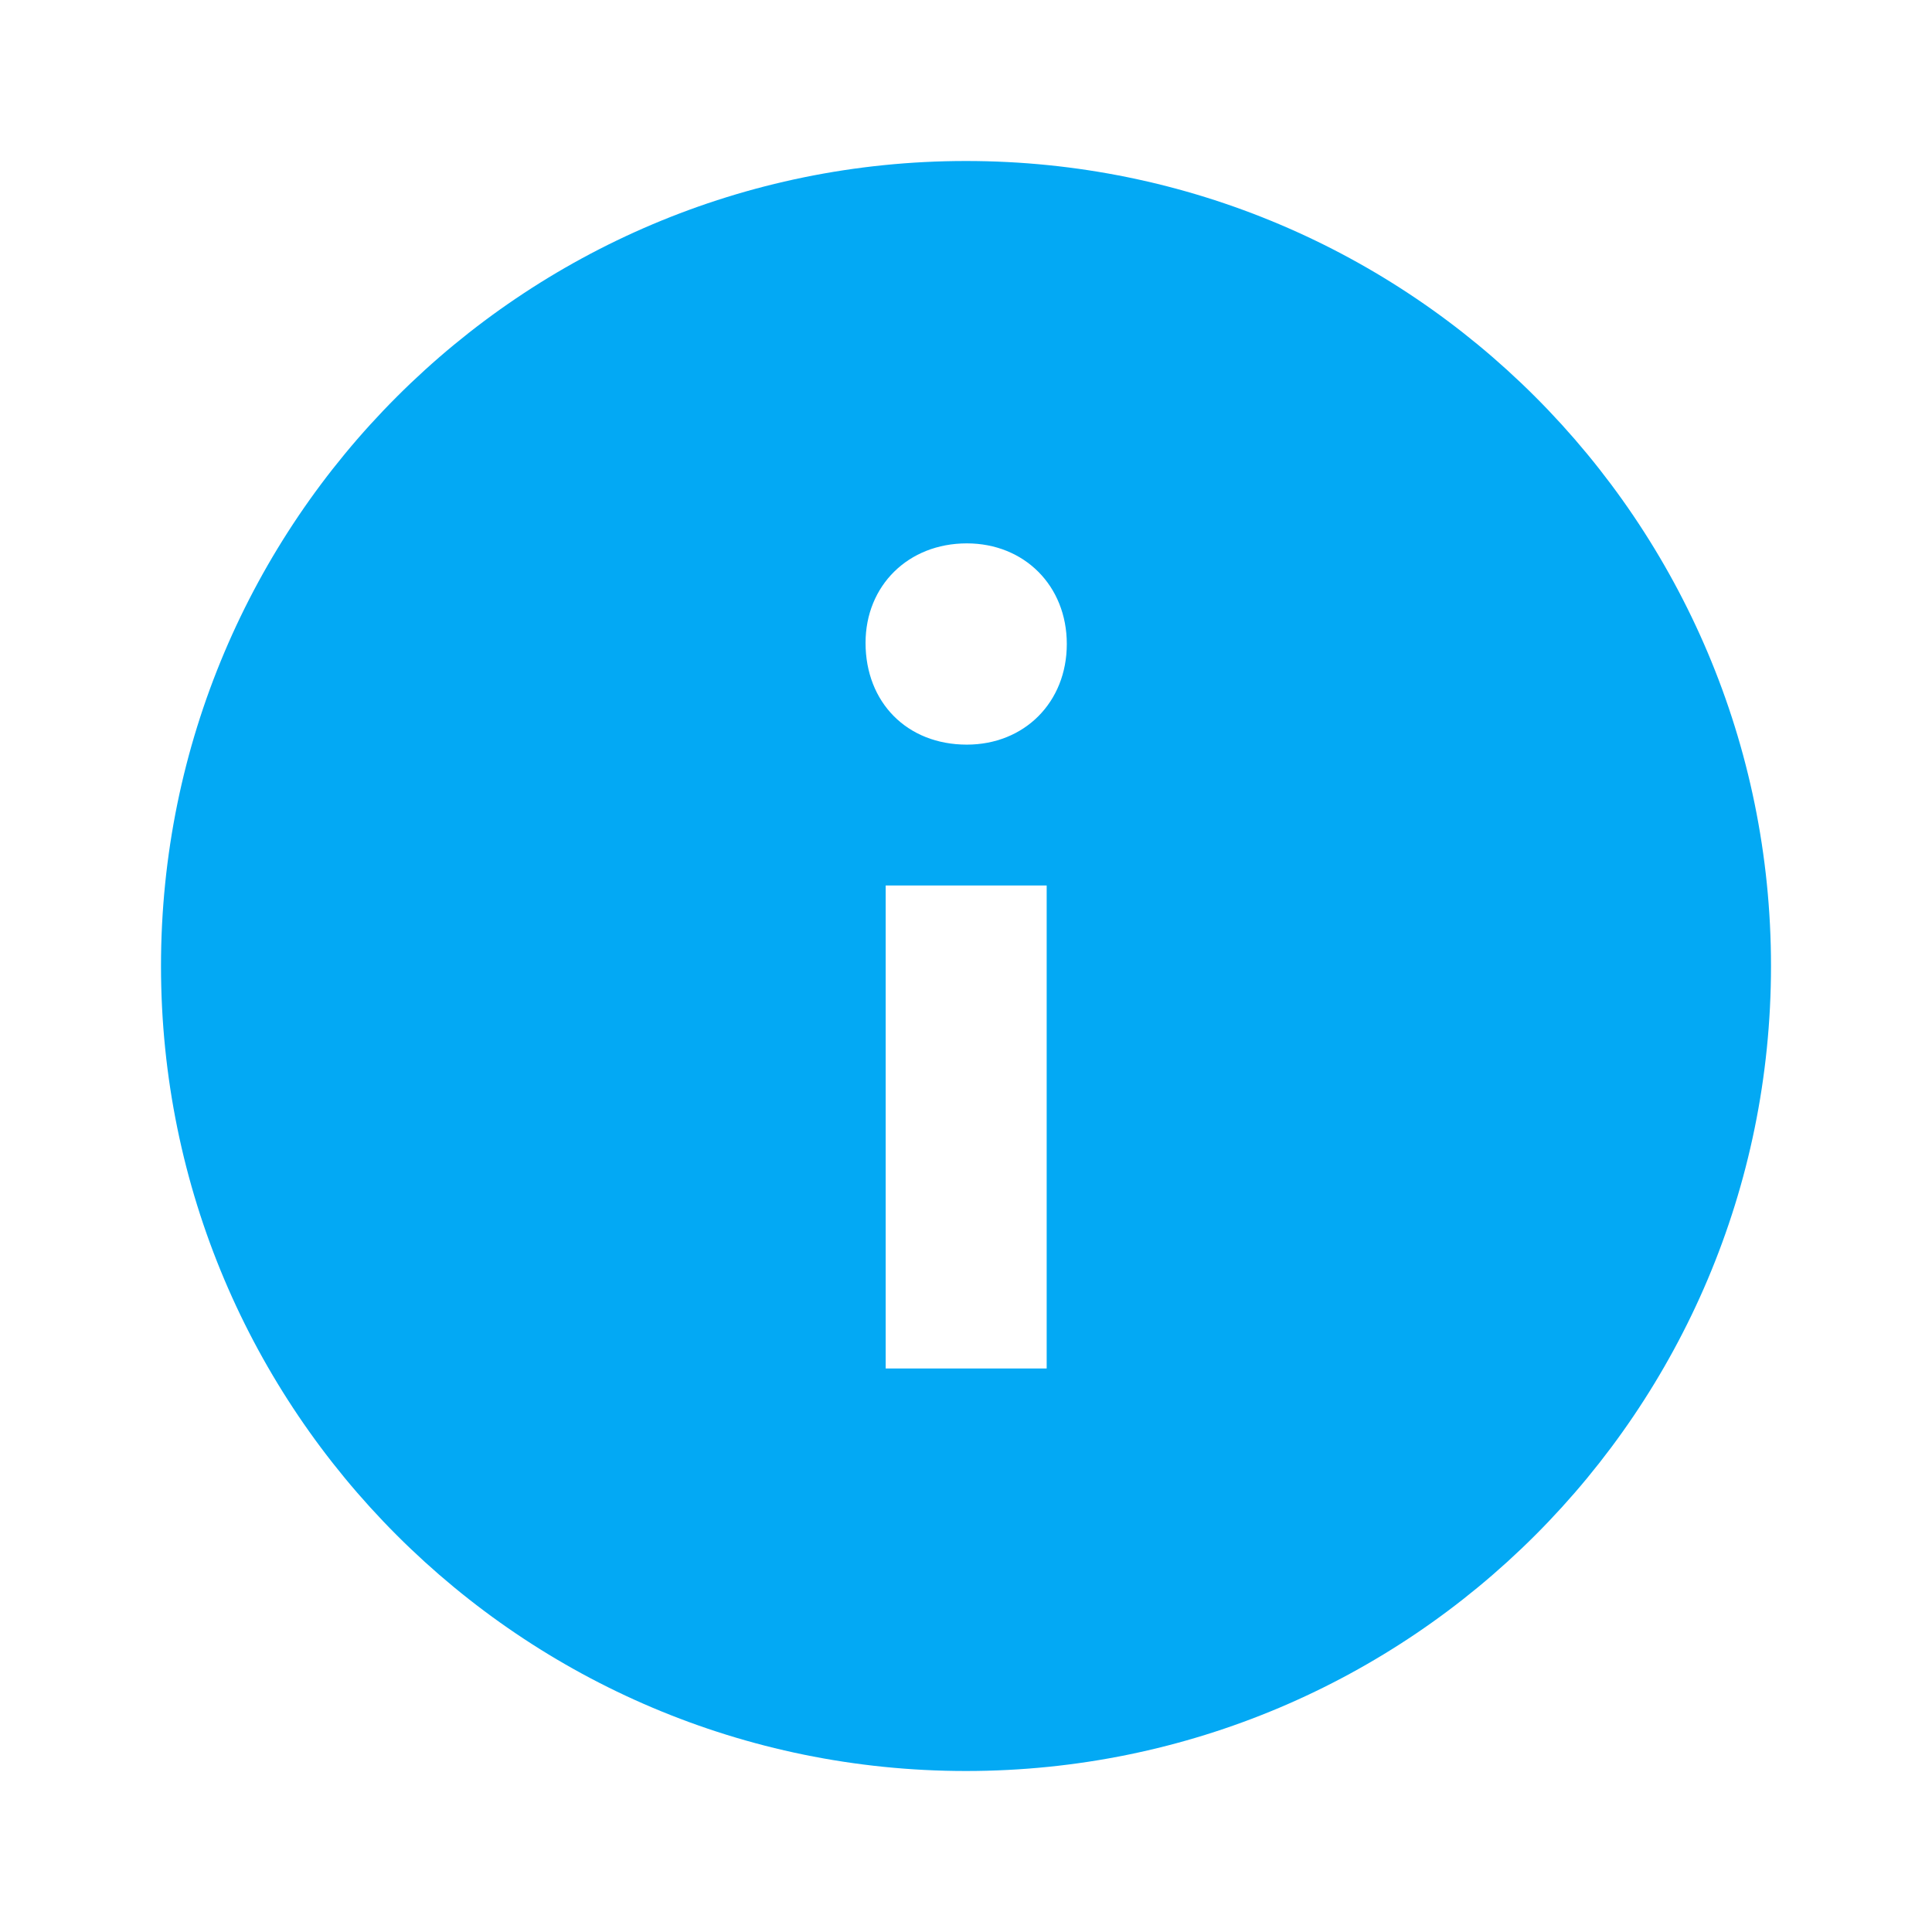
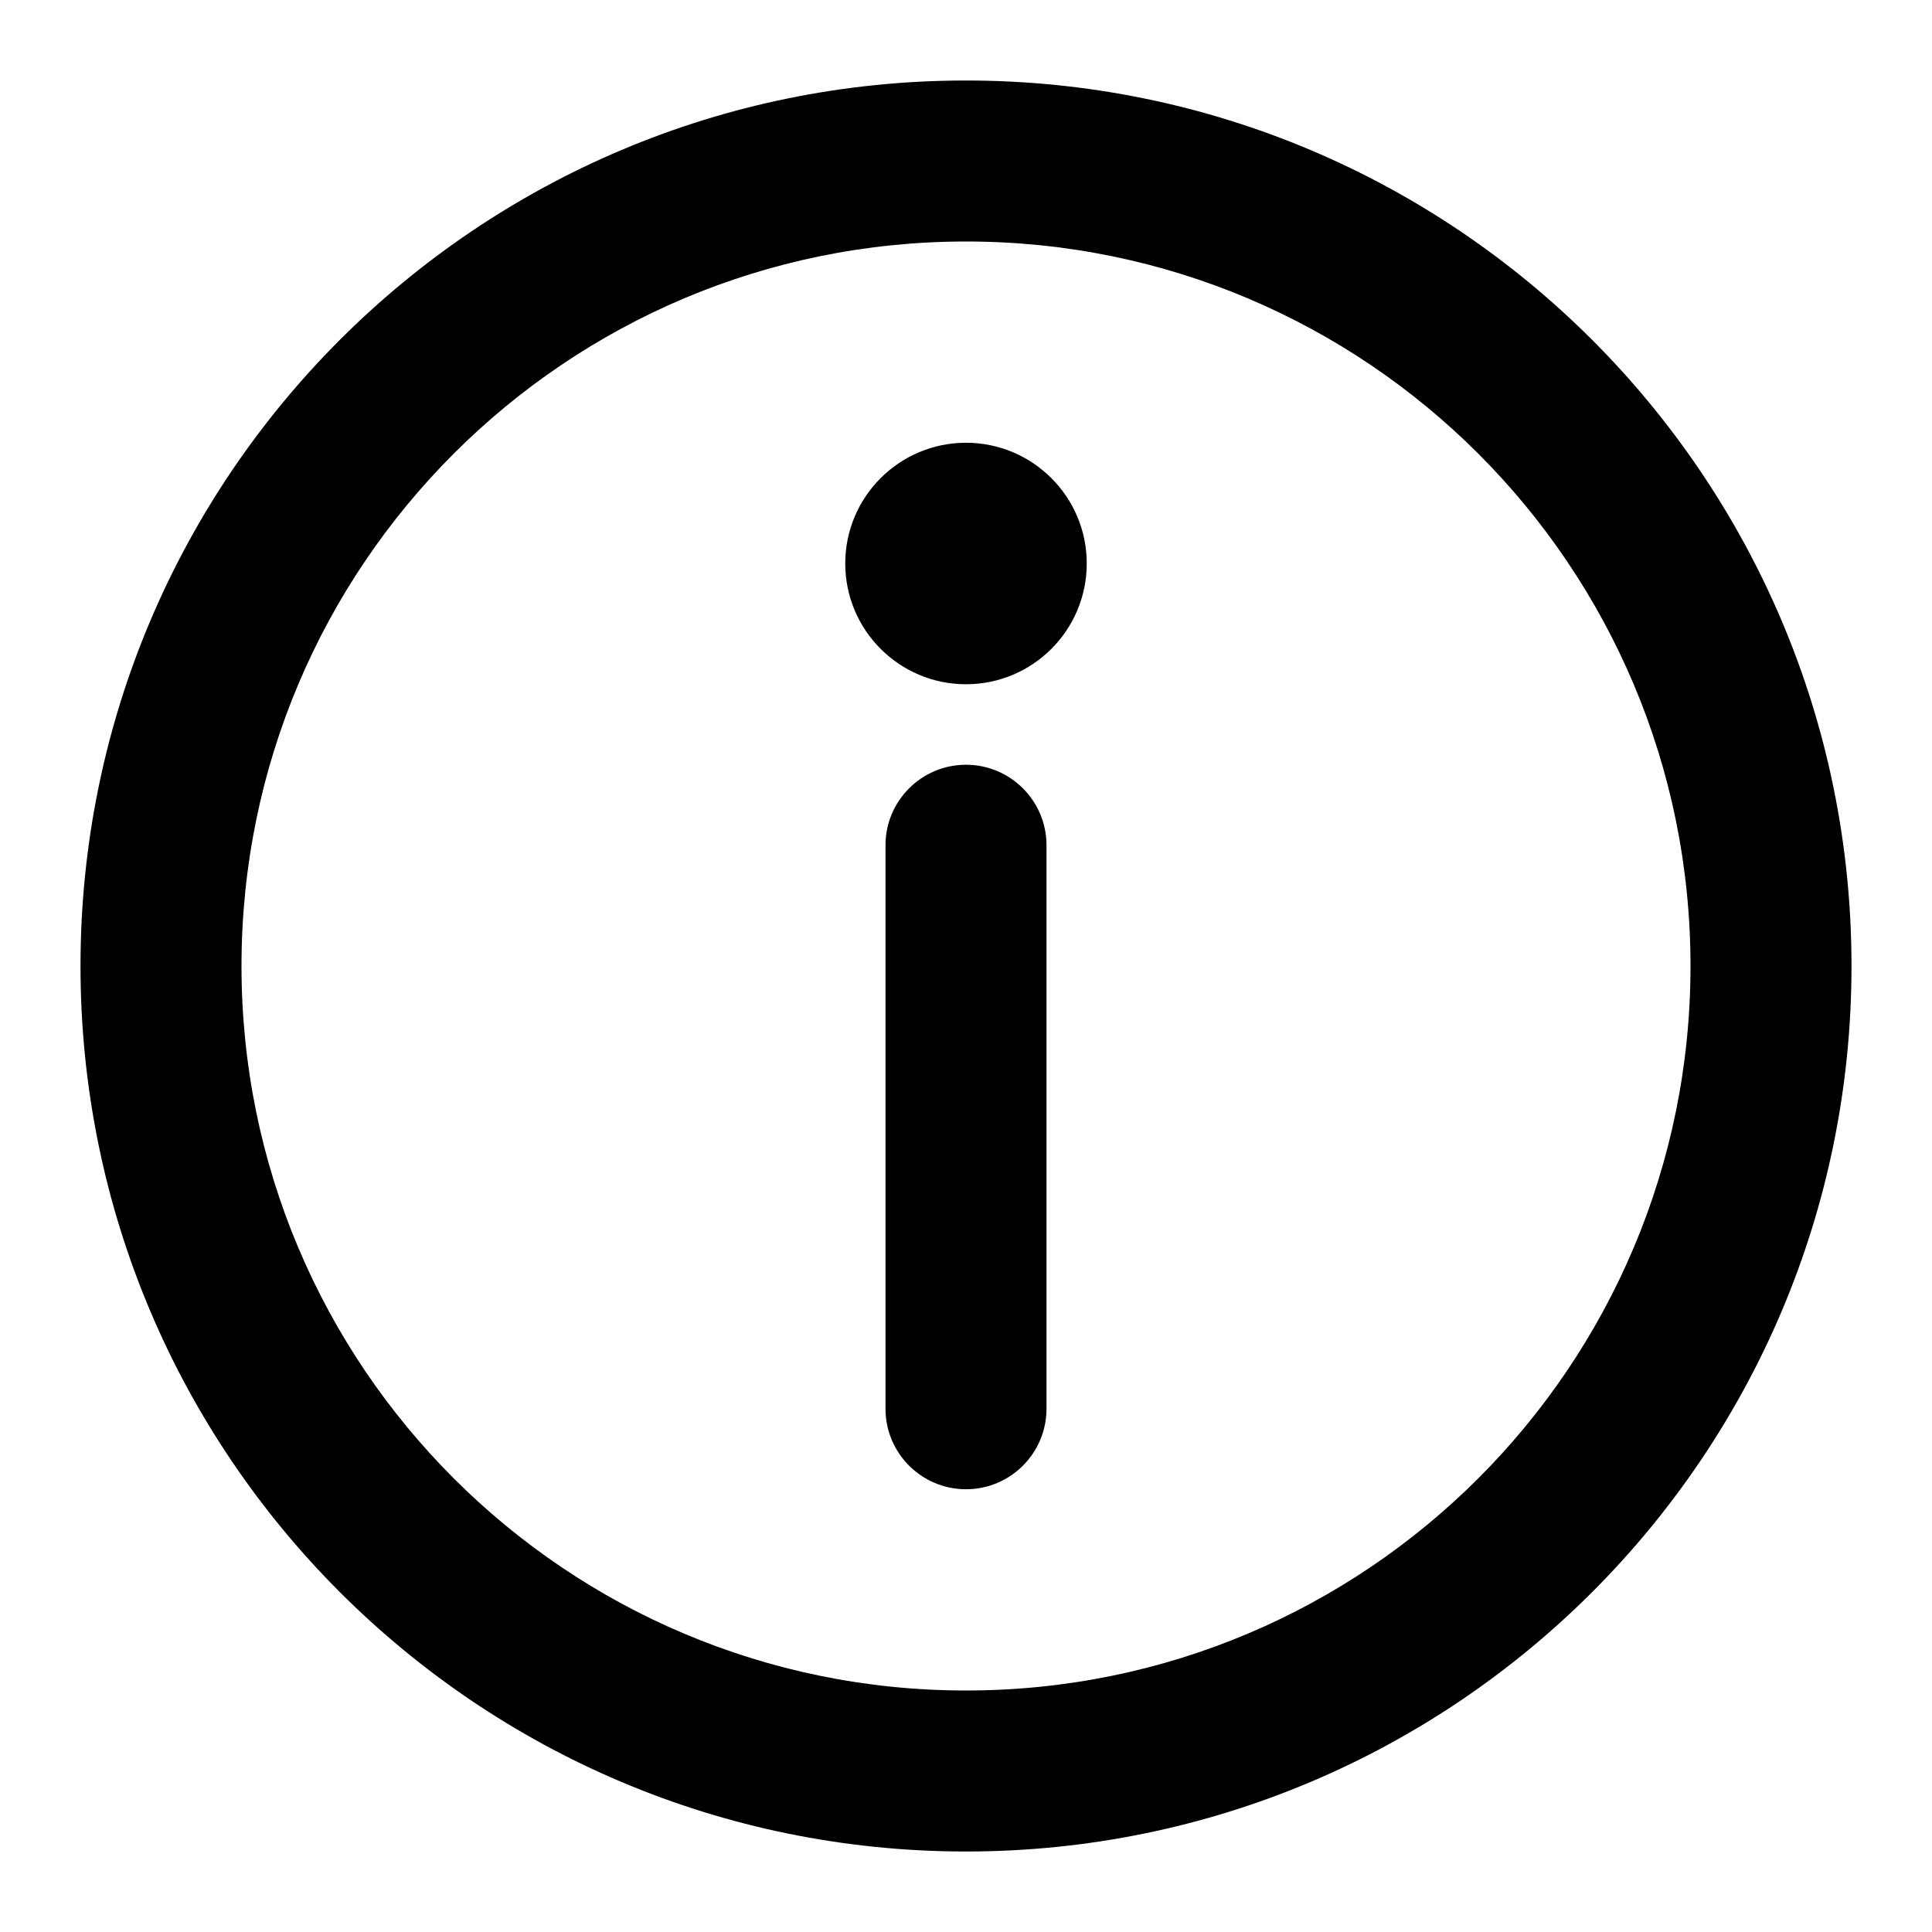
- <svg xmlns="http://www.w3.org/2000/svg" width="800px" height="800px" viewBox="0 0 512 512" version="1.1">
-   <g id="Page-1" stroke="none" stroke-width="1" fill="none" fill-rule="evenodd">
-     <g id="add" fill="#03a9f4" transform="translate(42.66667, 42.66667)">
-       <path d="M213.333,3.55271368e-14 C95.513,3.55271368e-14 3.55271368e-14,95.512 3.55271368e-14,213.333 C3.55271368e-14,331.154 95.513,426.667 213.333,426.667 C331.155,426.667 426.667,331.154 426.667,213.333 C426.667,95.512 331.155,3.55271368e-14 213.333,3.55271368e-14 Z M240.047,128 C240.047,143.468 228.785,154.667 213.55,154.667 C197.699,154.667 186.713,143.468 186.713,127.704 C186.713,112.554 197.996,101.333 213.55,101.333 C228.785,101.333 240.047,112.554 240.047,128 Z M192.047,192 L234.713,192 L234.713,320 L192.047,320 L192.047,192 Z" id="Shape">
-             </path>
-     </g>
-   </g>
+ <svg xmlns="http://www.w3.org/2000/svg" width="800px" height="800px" viewBox="0 0 24 24" fill="none">
+   <path d="M12 18.5C12.552 18.5 13 18.052 13 17.5L13 10.5C13 9.948 12.552 9.5 12 9.5C11.448 9.5 11 9.948 11 10.5L11 17.5C11 18.052 11.448 18.5 12 18.5Z" fill="#000000" />
+   <path d="M12 8.5C12.828 8.5 13.5 7.828 13.5 7C13.5 6.172 12.828 5.5 12 5.5C11.172 5.5 10.5 6.172 10.5 7C10.5 7.828 11.172 8.5 12 8.5Z" fill="#000000" />
+   <path fill-rule="evenodd" clip-rule="evenodd" d="M1 12C1 18.075 5.925 23 12 23C18.075 23 23 18.075 23 12C23 5.925 18.075 1 12 1C5.925 1 1 5.925 1 12ZM12 21C7.029 21 3 16.971 3 12C3 7.029 7.029 3 12 3C16.971 3 21 7.029 21 12C21 16.971 16.971 21 12 21Z" fill="#000000" />
</svg>
